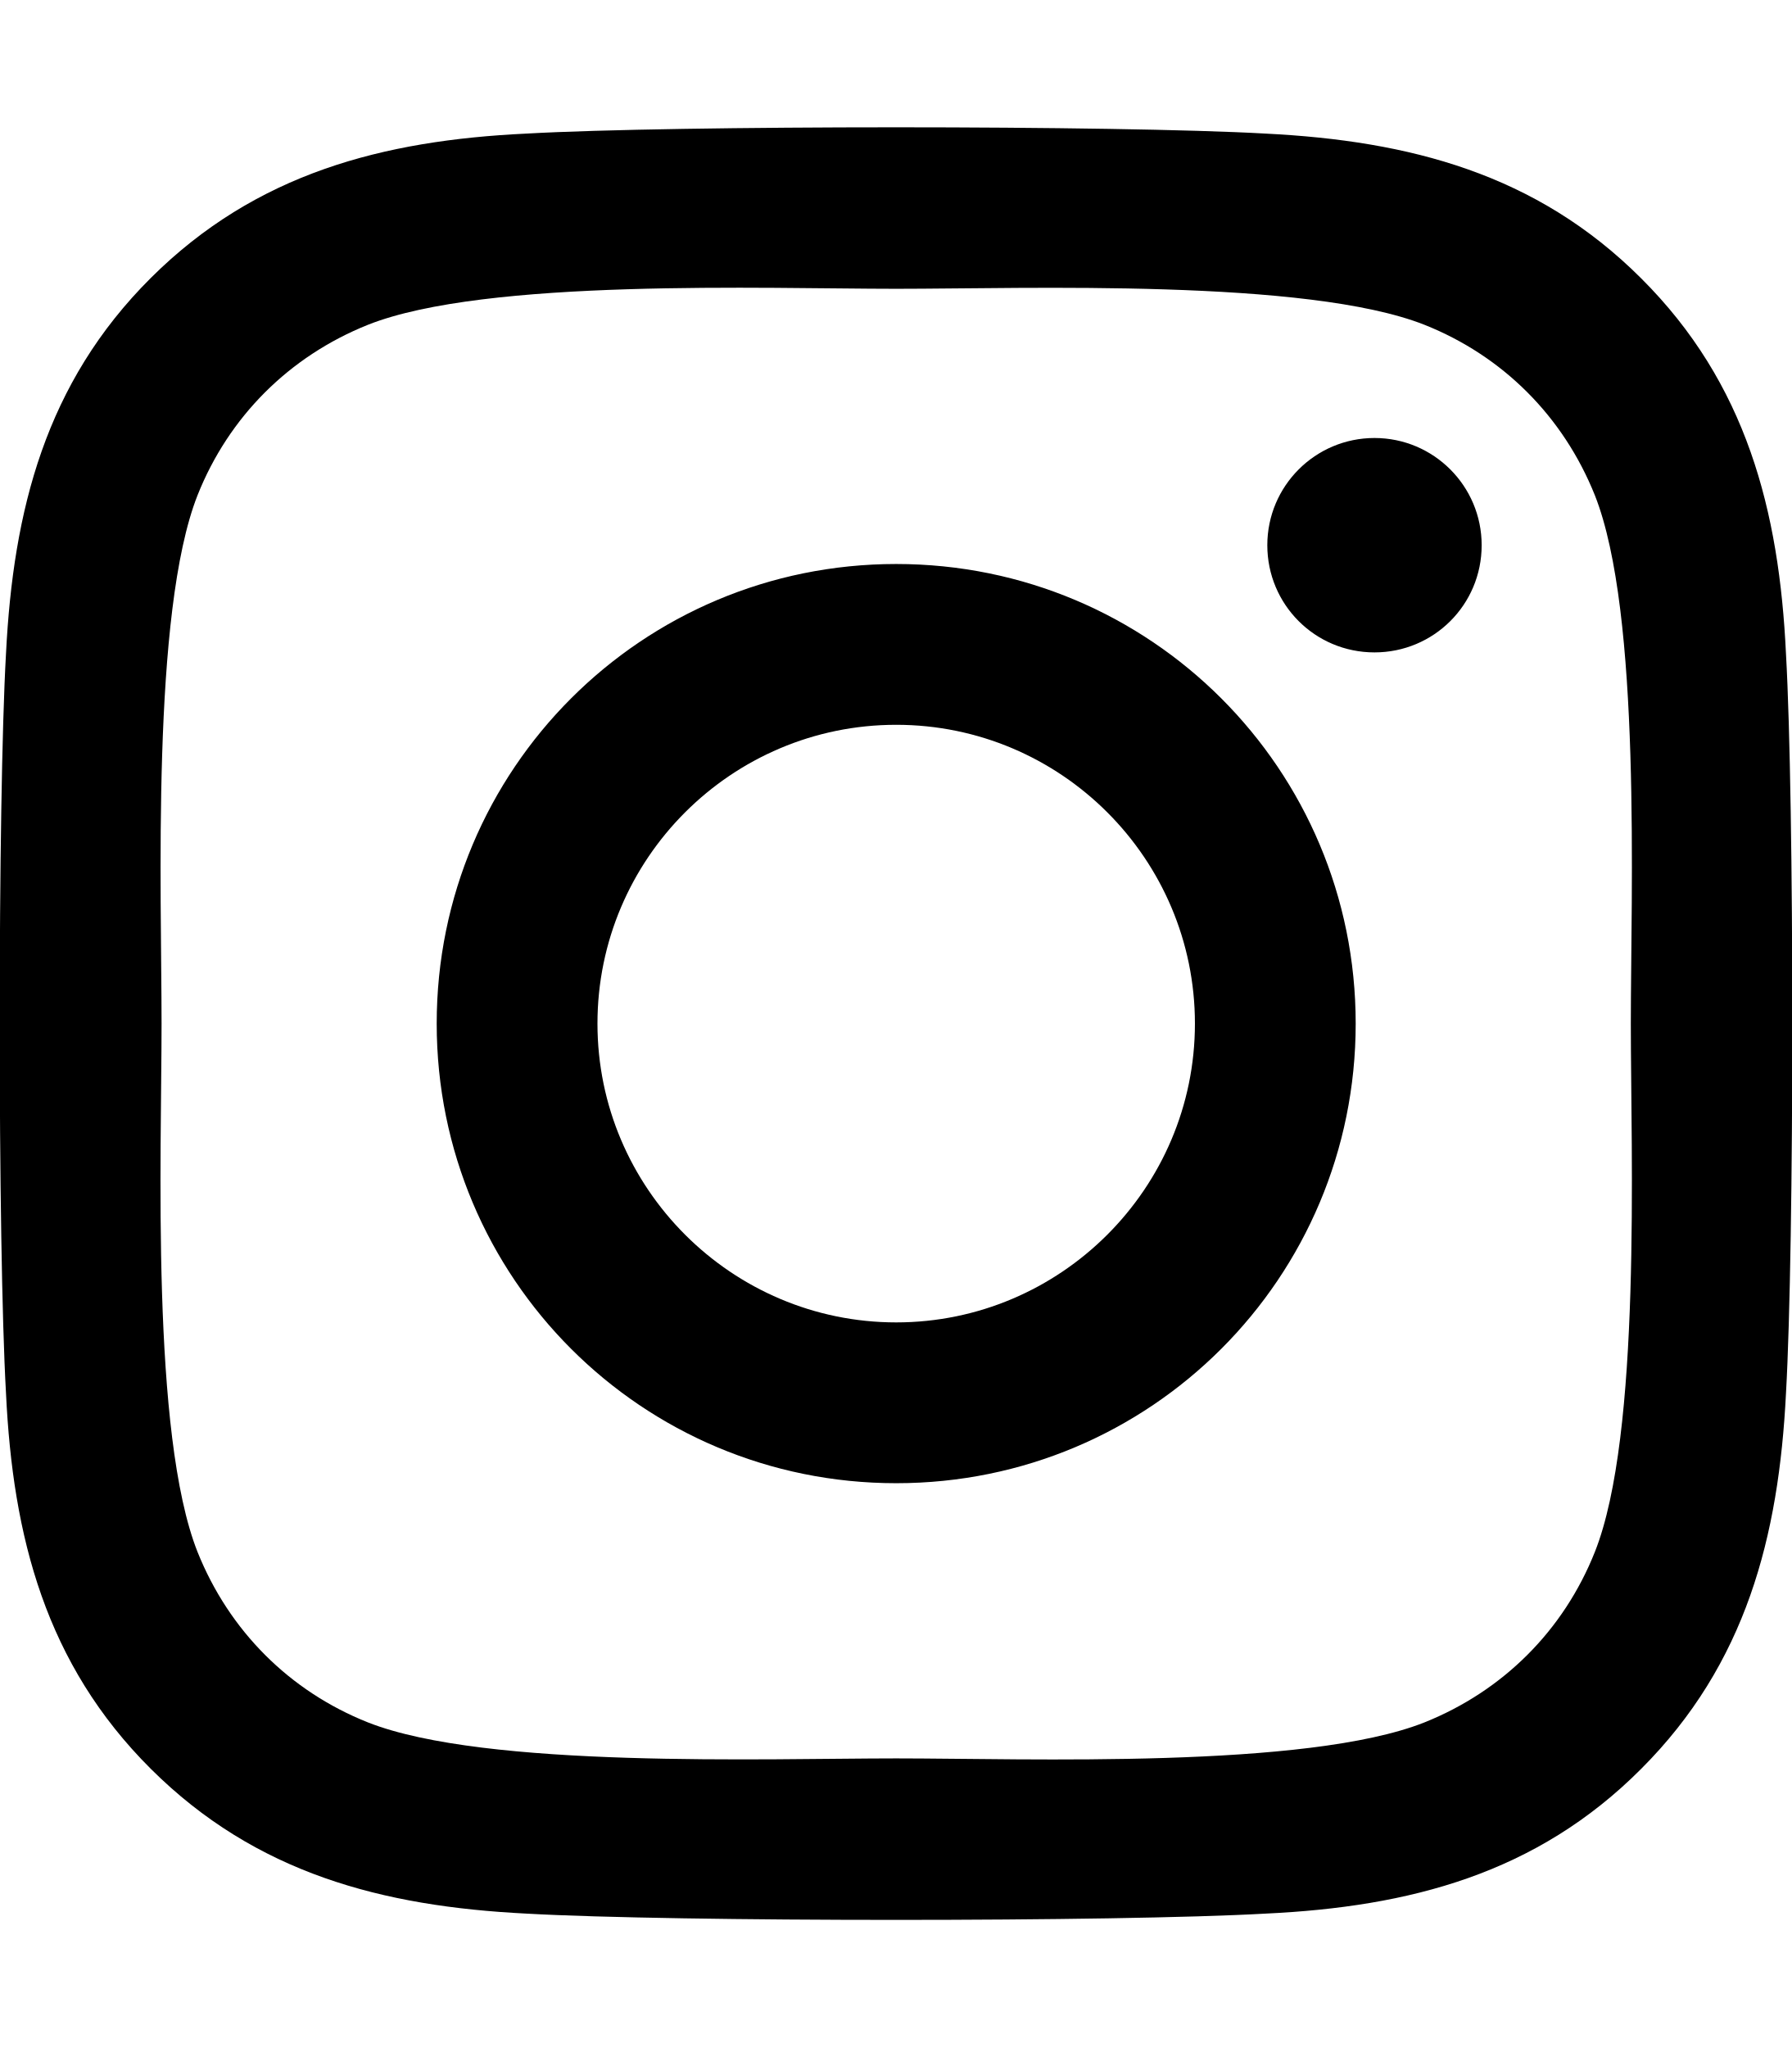
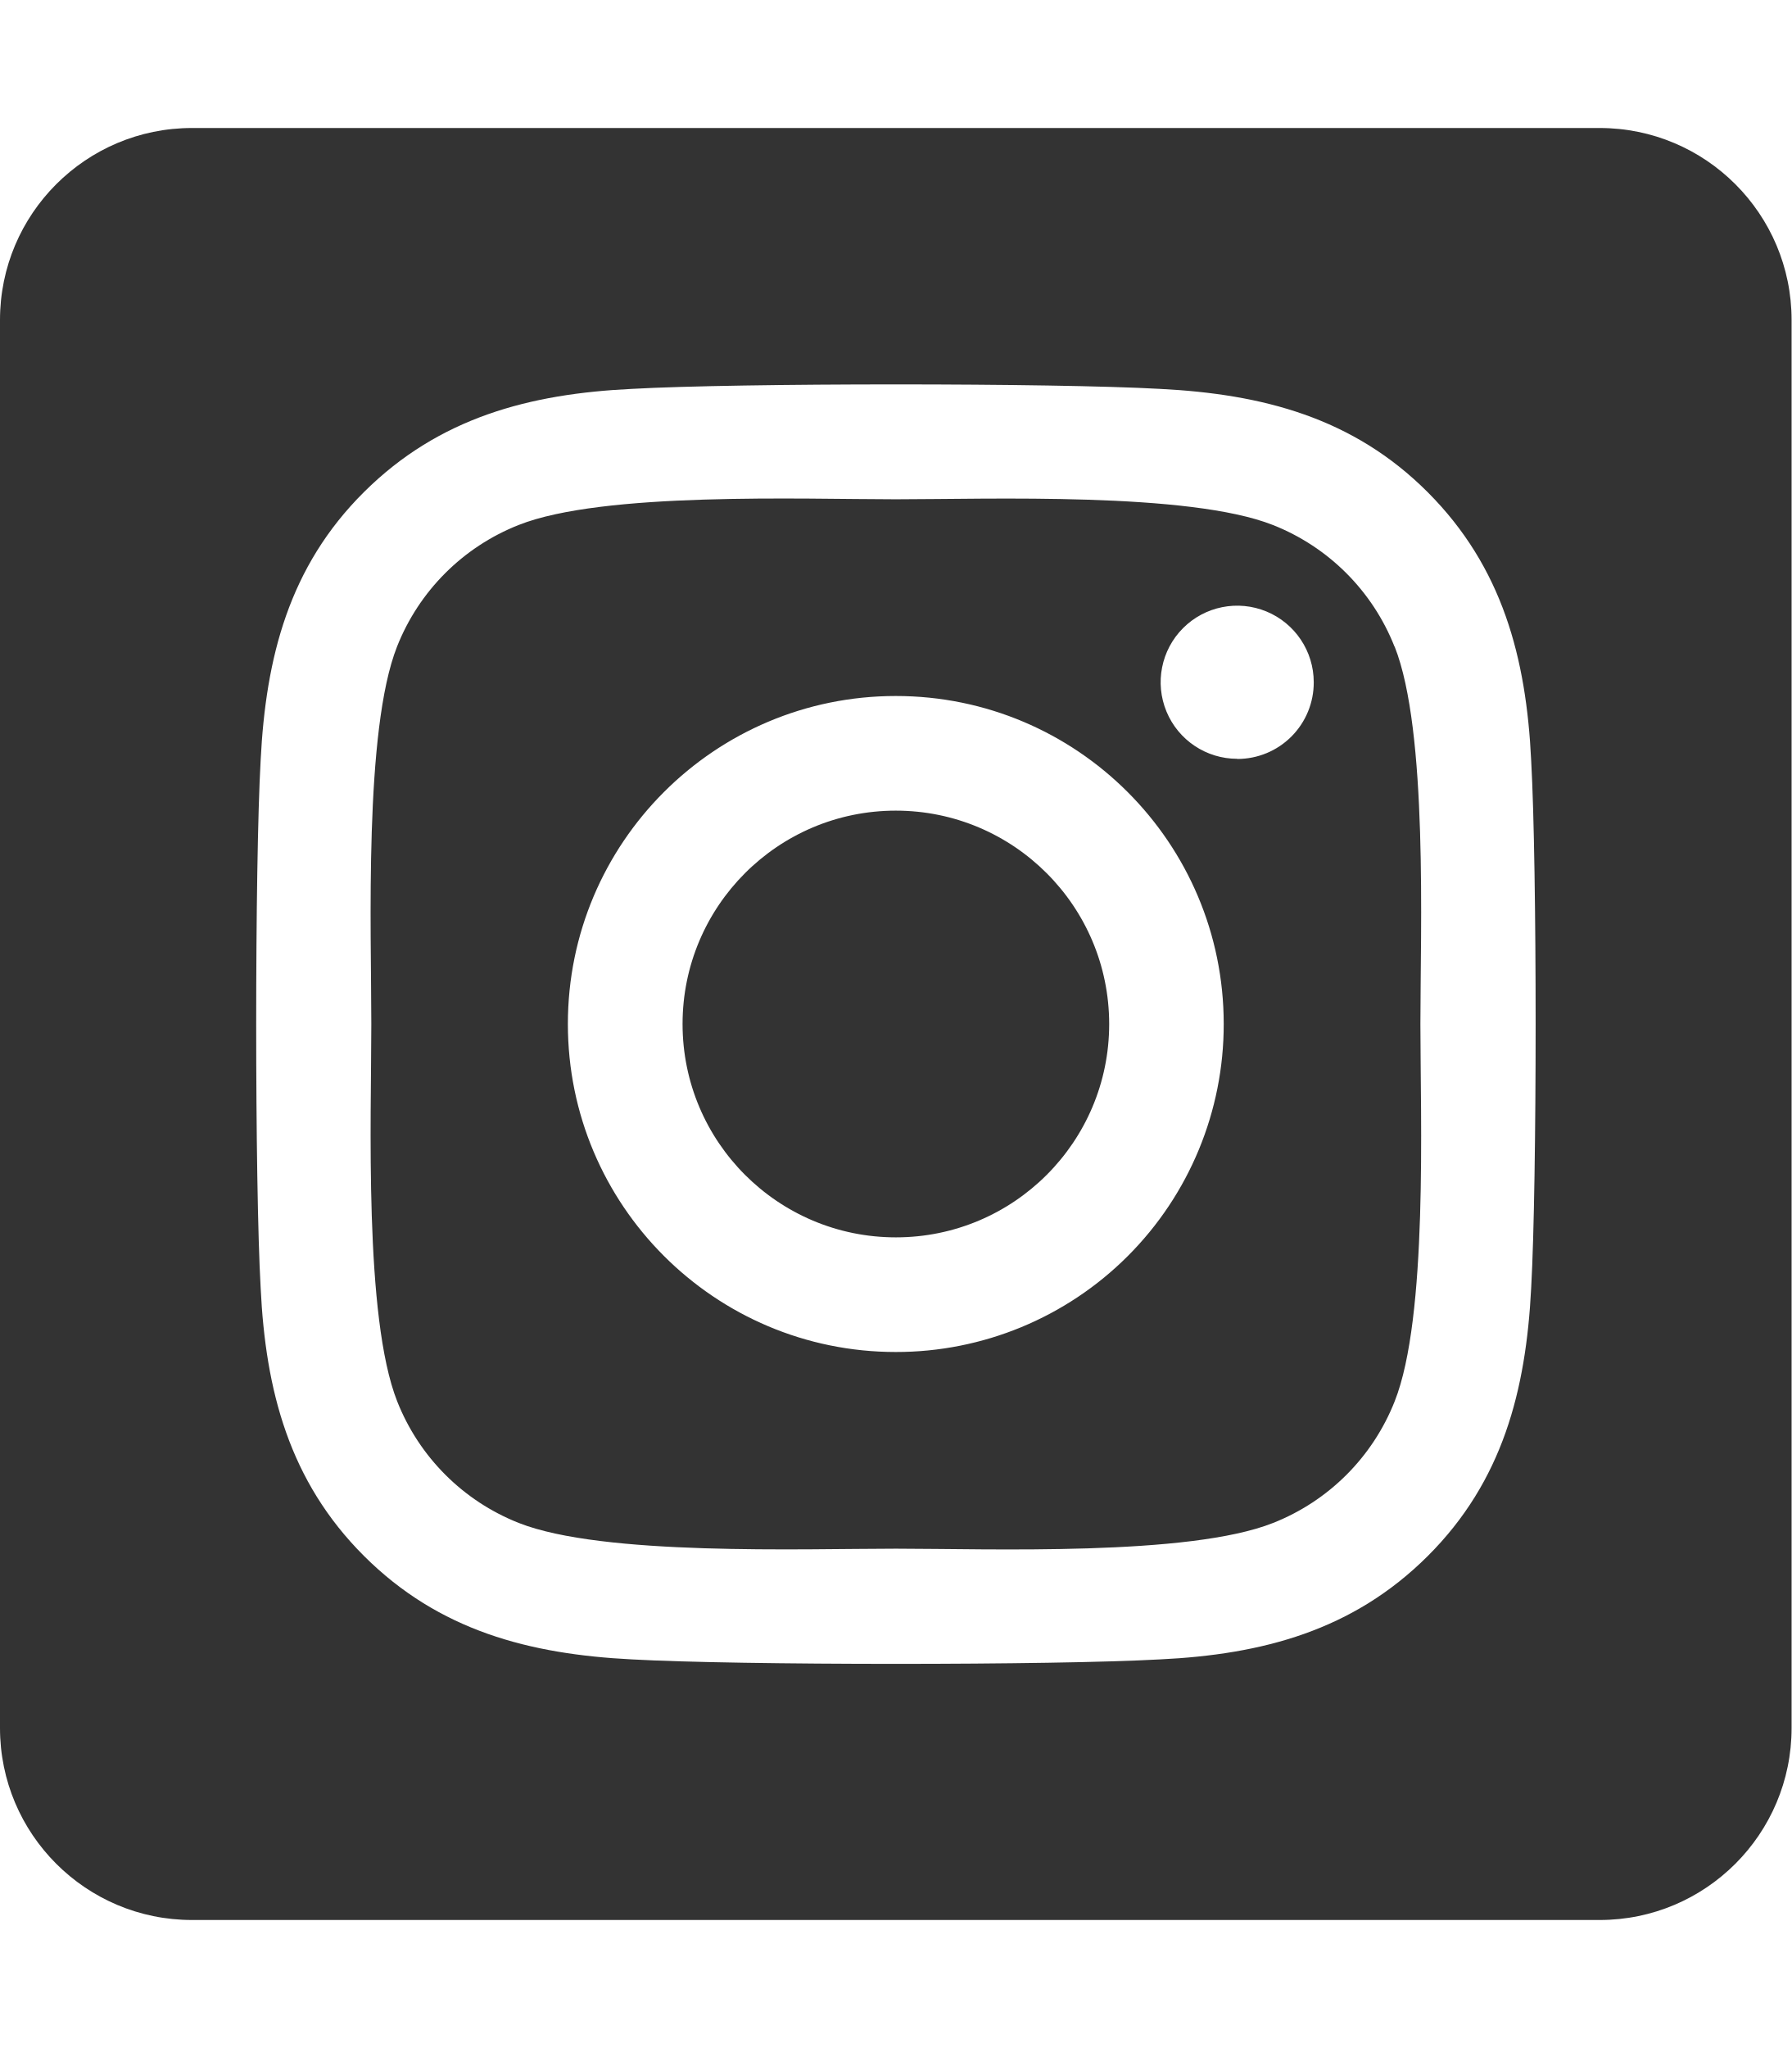
- <svg xmlns="http://www.w3.org/2000/svg" viewBox="0 0 448 512">
-   <path d="M224.1 141c-63.6 0-114.9 51.3-114.9 114.9s51.3 114.9 114.9 114.9S339 319.5 339 255.9 287.7 141 224.1 141zm0 189.6c-41.1 0-74.7-33.5-74.7-74.7s33.5-74.7 74.7-74.7 74.7 33.5 74.7 74.7-33.6 74.7-74.7 74.7zm146.4-194.3c0 14.9-12 26.8-26.8 26.8-14.9 0-26.8-12-26.8-26.8s12-26.8 26.8-26.8 26.8 12 26.8 26.8zm76.1 27.2c-1.7-35.9-9.9-67.7-36.2-93.9-26.2-26.2-58-34.4-93.9-36.2-37-2.1-147.9-2.1-184.9 0-35.8 1.7-67.6 9.9-93.9 36.1s-34.4 58-36.2 93.9c-2.1 37-2.1 147.9 0 184.9 1.7 35.9 9.9 67.7 36.2 93.9s58 34.4 93.9 36.2c37 2.1 147.9 2.1 184.9 0 35.9-1.7 67.7-9.9 93.9-36.2 26.2-26.2 34.4-58 36.2-93.9 2.1-37 2.1-147.8 0-184.8zM398.8 388c-7.8 19.6-22.9 34.7-42.6 42.6-29.5 11.7-99.5 9-132.1 9s-102.7 2.6-132.1-9c-19.6-7.8-34.7-22.9-42.6-42.6-11.7-29.5-9-99.5-9-132.1s-2.6-102.7 9-132.1c7.8-19.6 22.9-34.7 42.6-42.6 29.5-11.7 99.5-9 132.1-9s102.7-2.6 132.1 9c19.6 7.8 34.7 22.9 42.6 42.6 11.7 29.5 9 99.5 9 132.1s2.7 102.7-9 132.1z" />
+ <svg xmlns="http://www.w3.org/2000/svg" version="1.1" width="448px" height="512px" viewBox="0,0,224,256">
+   <g fill-opacity="0.8" fill="#000000" fill-rule="nonzero" stroke="none" stroke-width="1" stroke-linecap="butt" stroke-linejoin="miter" stroke-miterlimit="10" stroke-dasharray="" stroke-dashoffset="0" font-family="none" font-weight="none" font-size="none" text-anchor="none" style="mix-blend-mode: normal">
+     <g transform="scale(0.5,0.5)">
+       <path d="M224,202.66c-29.456,0.011 -53.327,23.897 -53.32,53.353c0.007,29.456 23.89,53.33 53.347,53.327c29.456,-0.004 53.333,-23.884 53.333,-53.34c-0.022,-29.458 -23.902,-53.329 -53.36,-53.34zM348.71,161.66c-5.489,-13.91 -16.5,-24.921 -30.41,-30.41c-21,-8.29 -71,-6.43 -94.3,-6.43c-23.3,0 -73.25,-1.93 -94.31,6.43c-13.91,5.489 -24.921,16.5 -30.41,30.41c-8.28,21 -6.43,71.05 -6.43,94.33c0,23.28 -1.85,73.27 6.47,94.34c5.489,13.91 16.5,24.921 30.41,30.41c21,8.29 71,6.43 94.31,6.43c23.31,0 73.24,1.93 94.3,-6.43c13.91,-5.489 24.921,-16.5 30.41,-30.41c8.35,-21 6.43,-71.05 6.43,-94.33c0,-23.28 1.92,-73.26 -6.43,-94.33zM224,338c-45.287,0 -82,-36.713 -82,-82c0,-45.287 36.713,-82 82,-82c45.287,0 82,36.713 82,82c0.027,21.756 -8.604,42.628 -23.988,58.012c-15.384,15.384 -36.256,24.014 -58.012,23.988zM309.38,189.7c-7.742,0.004 -14.725,-4.657 -17.69,-11.809c-2.966,-7.152 -1.331,-15.386 4.143,-20.862c5.473,-5.476 13.706,-7.115 20.86,-4.154c7.153,2.962 11.818,9.942 11.818,17.684c0.021,5.078 -1.98,9.955 -5.562,13.554c-3.582,3.599 -8.45,5.623 -13.528,5.626zM400,32h-352c-26.51,0 -48,21.49 -48,48v352c0,26.51 21.49,48 48,48h352c26.51,0 48,-21.49 48,-48v-352c0,-26.51 -21.49,-48 -48,-48zM382.88,322c-1.29,25.63 -7.14,48.34 -25.85,67c-18.71,18.66 -41.4,24.63 -67,25.85c-26.41,1.49 -105.59,1.49 -132,0c-25.63,-1.29 -48.26,-7.15 -67,-25.85c-18.74,-18.7 -24.63,-41.42 -25.85,-67c-1.49,-26.42 -1.49,-105.61 0,-132c1.29,-25.63 7.07,-48.34 25.85,-67c18.78,-18.66 41.47,-24.56 67,-25.78c26.41,-1.49 105.59,-1.49 132,0c25.63,1.29 48.33,7.15 67,25.85c18.67,18.7 24.63,41.42 25.85,67.05c1.49,26.32 1.49,105.44 0,131.88z" />
+     </g>
+   </g>
</svg>
